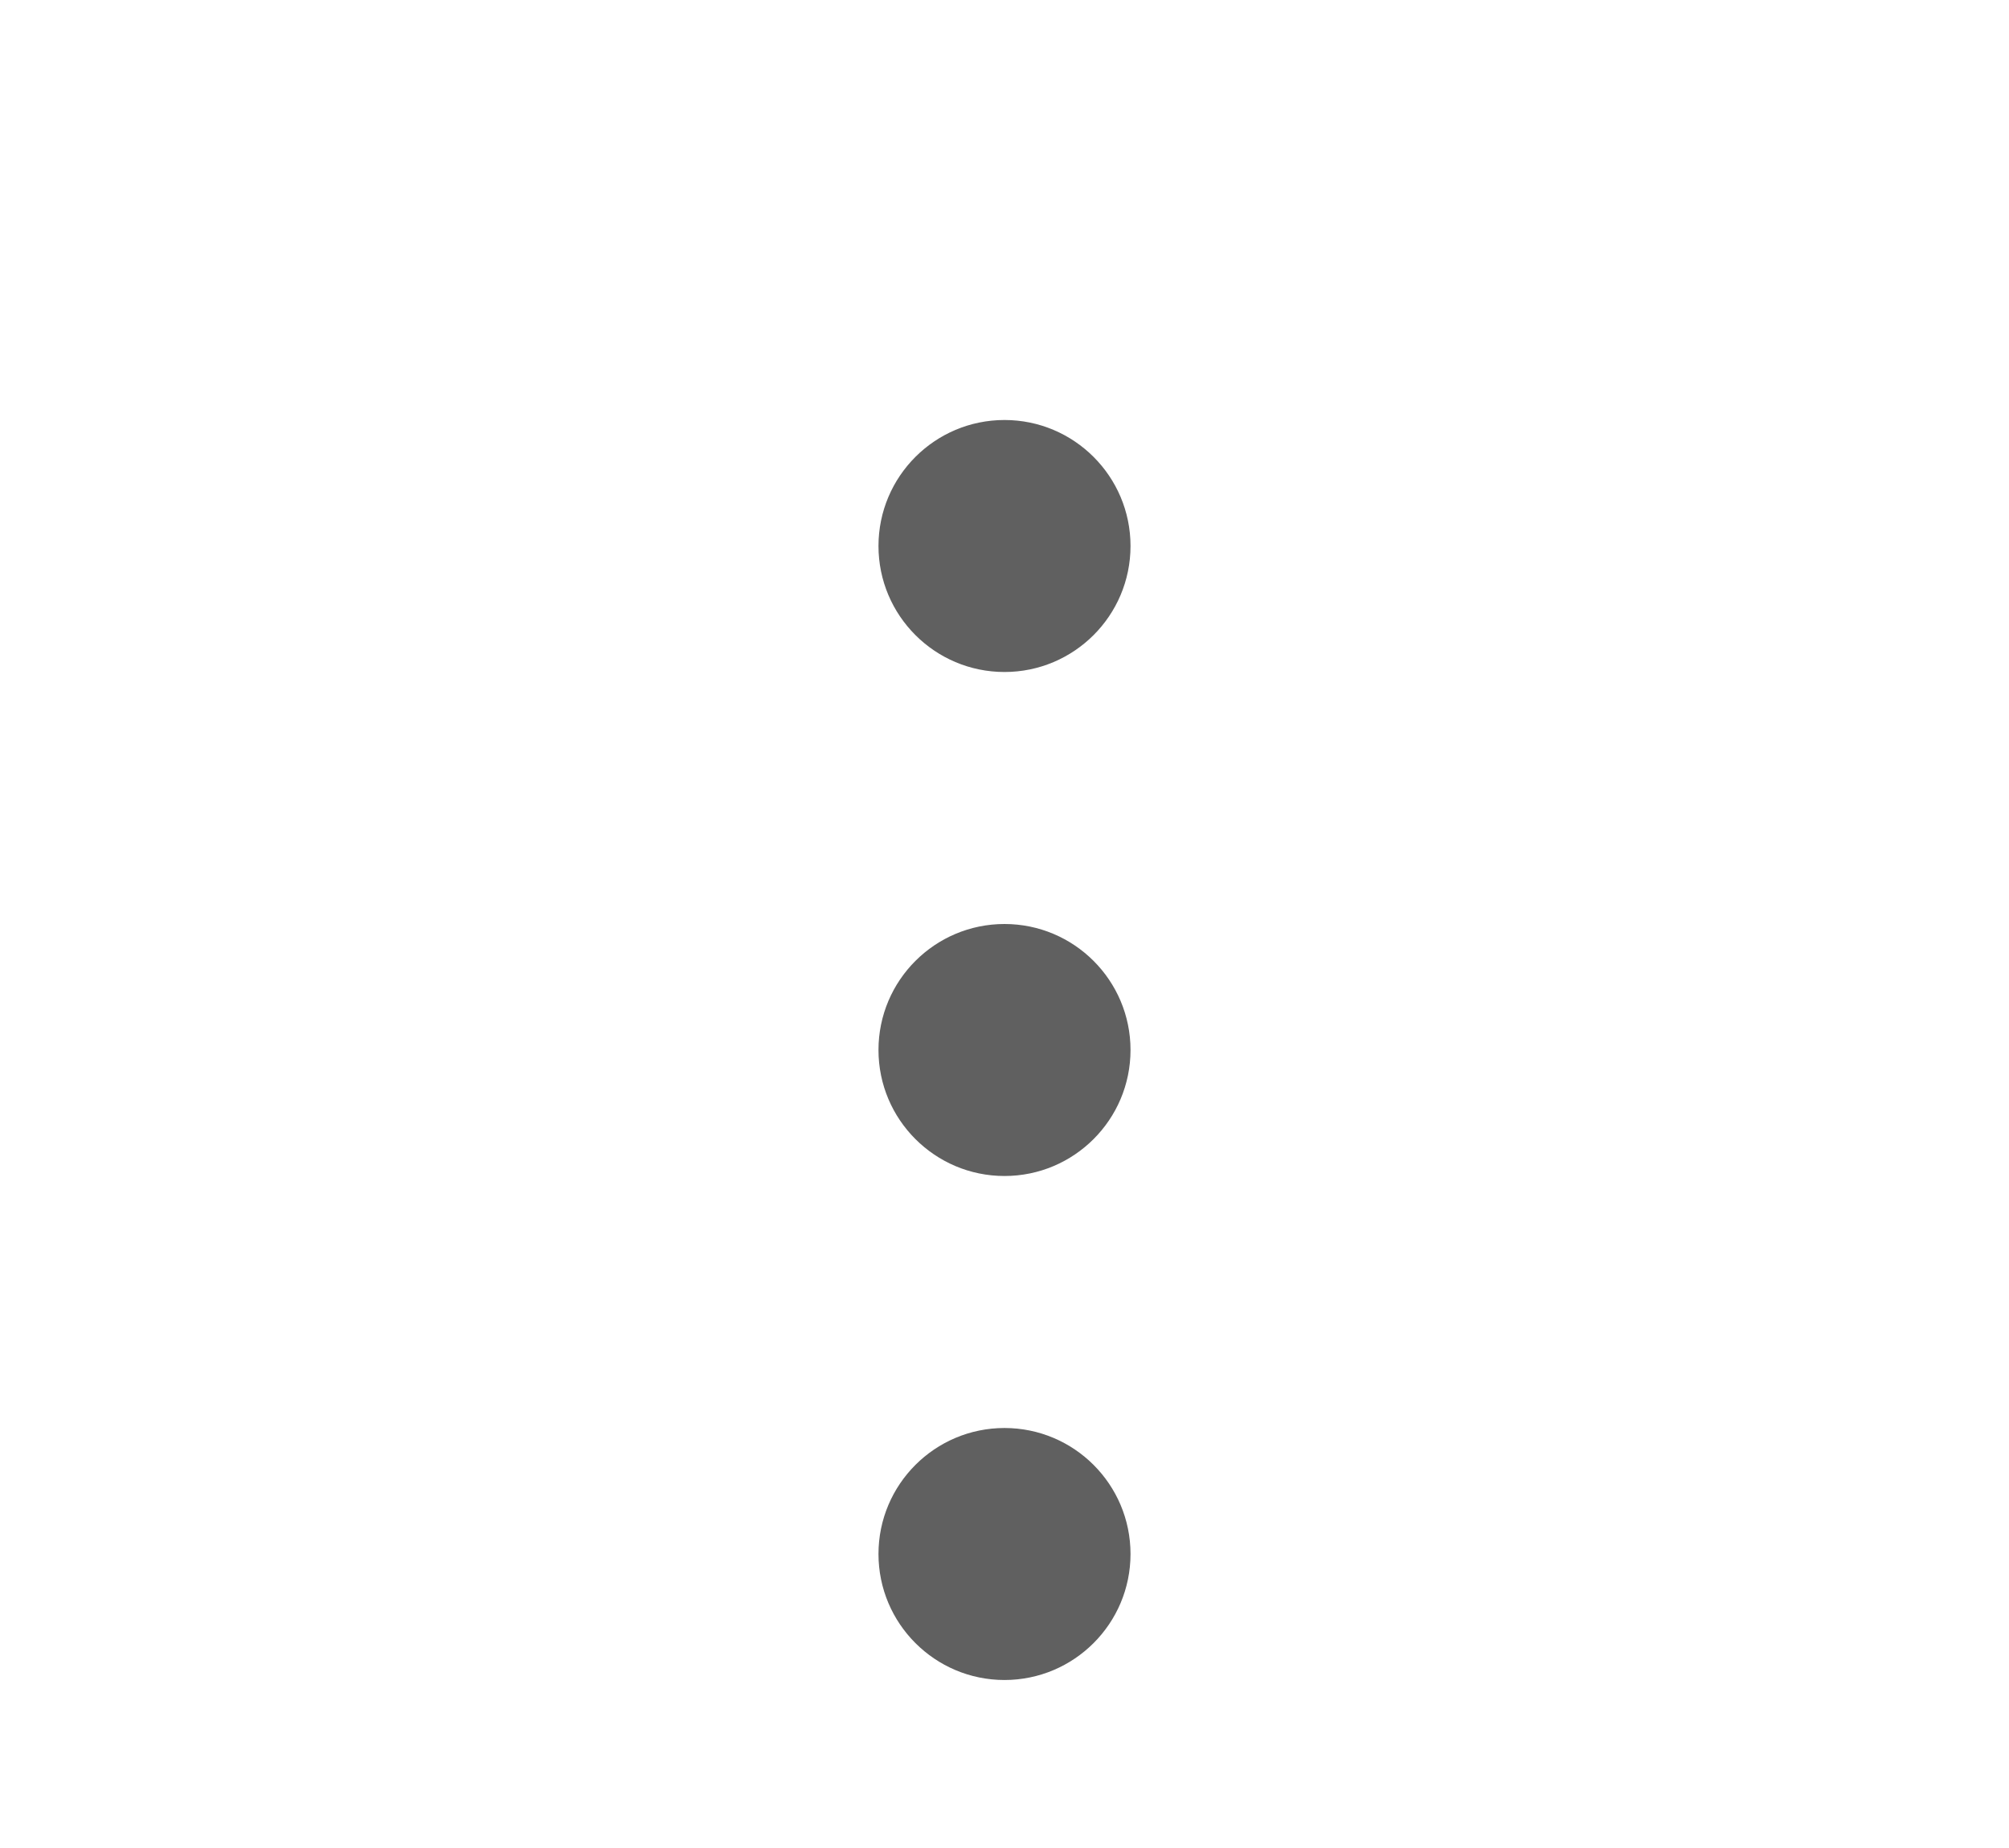
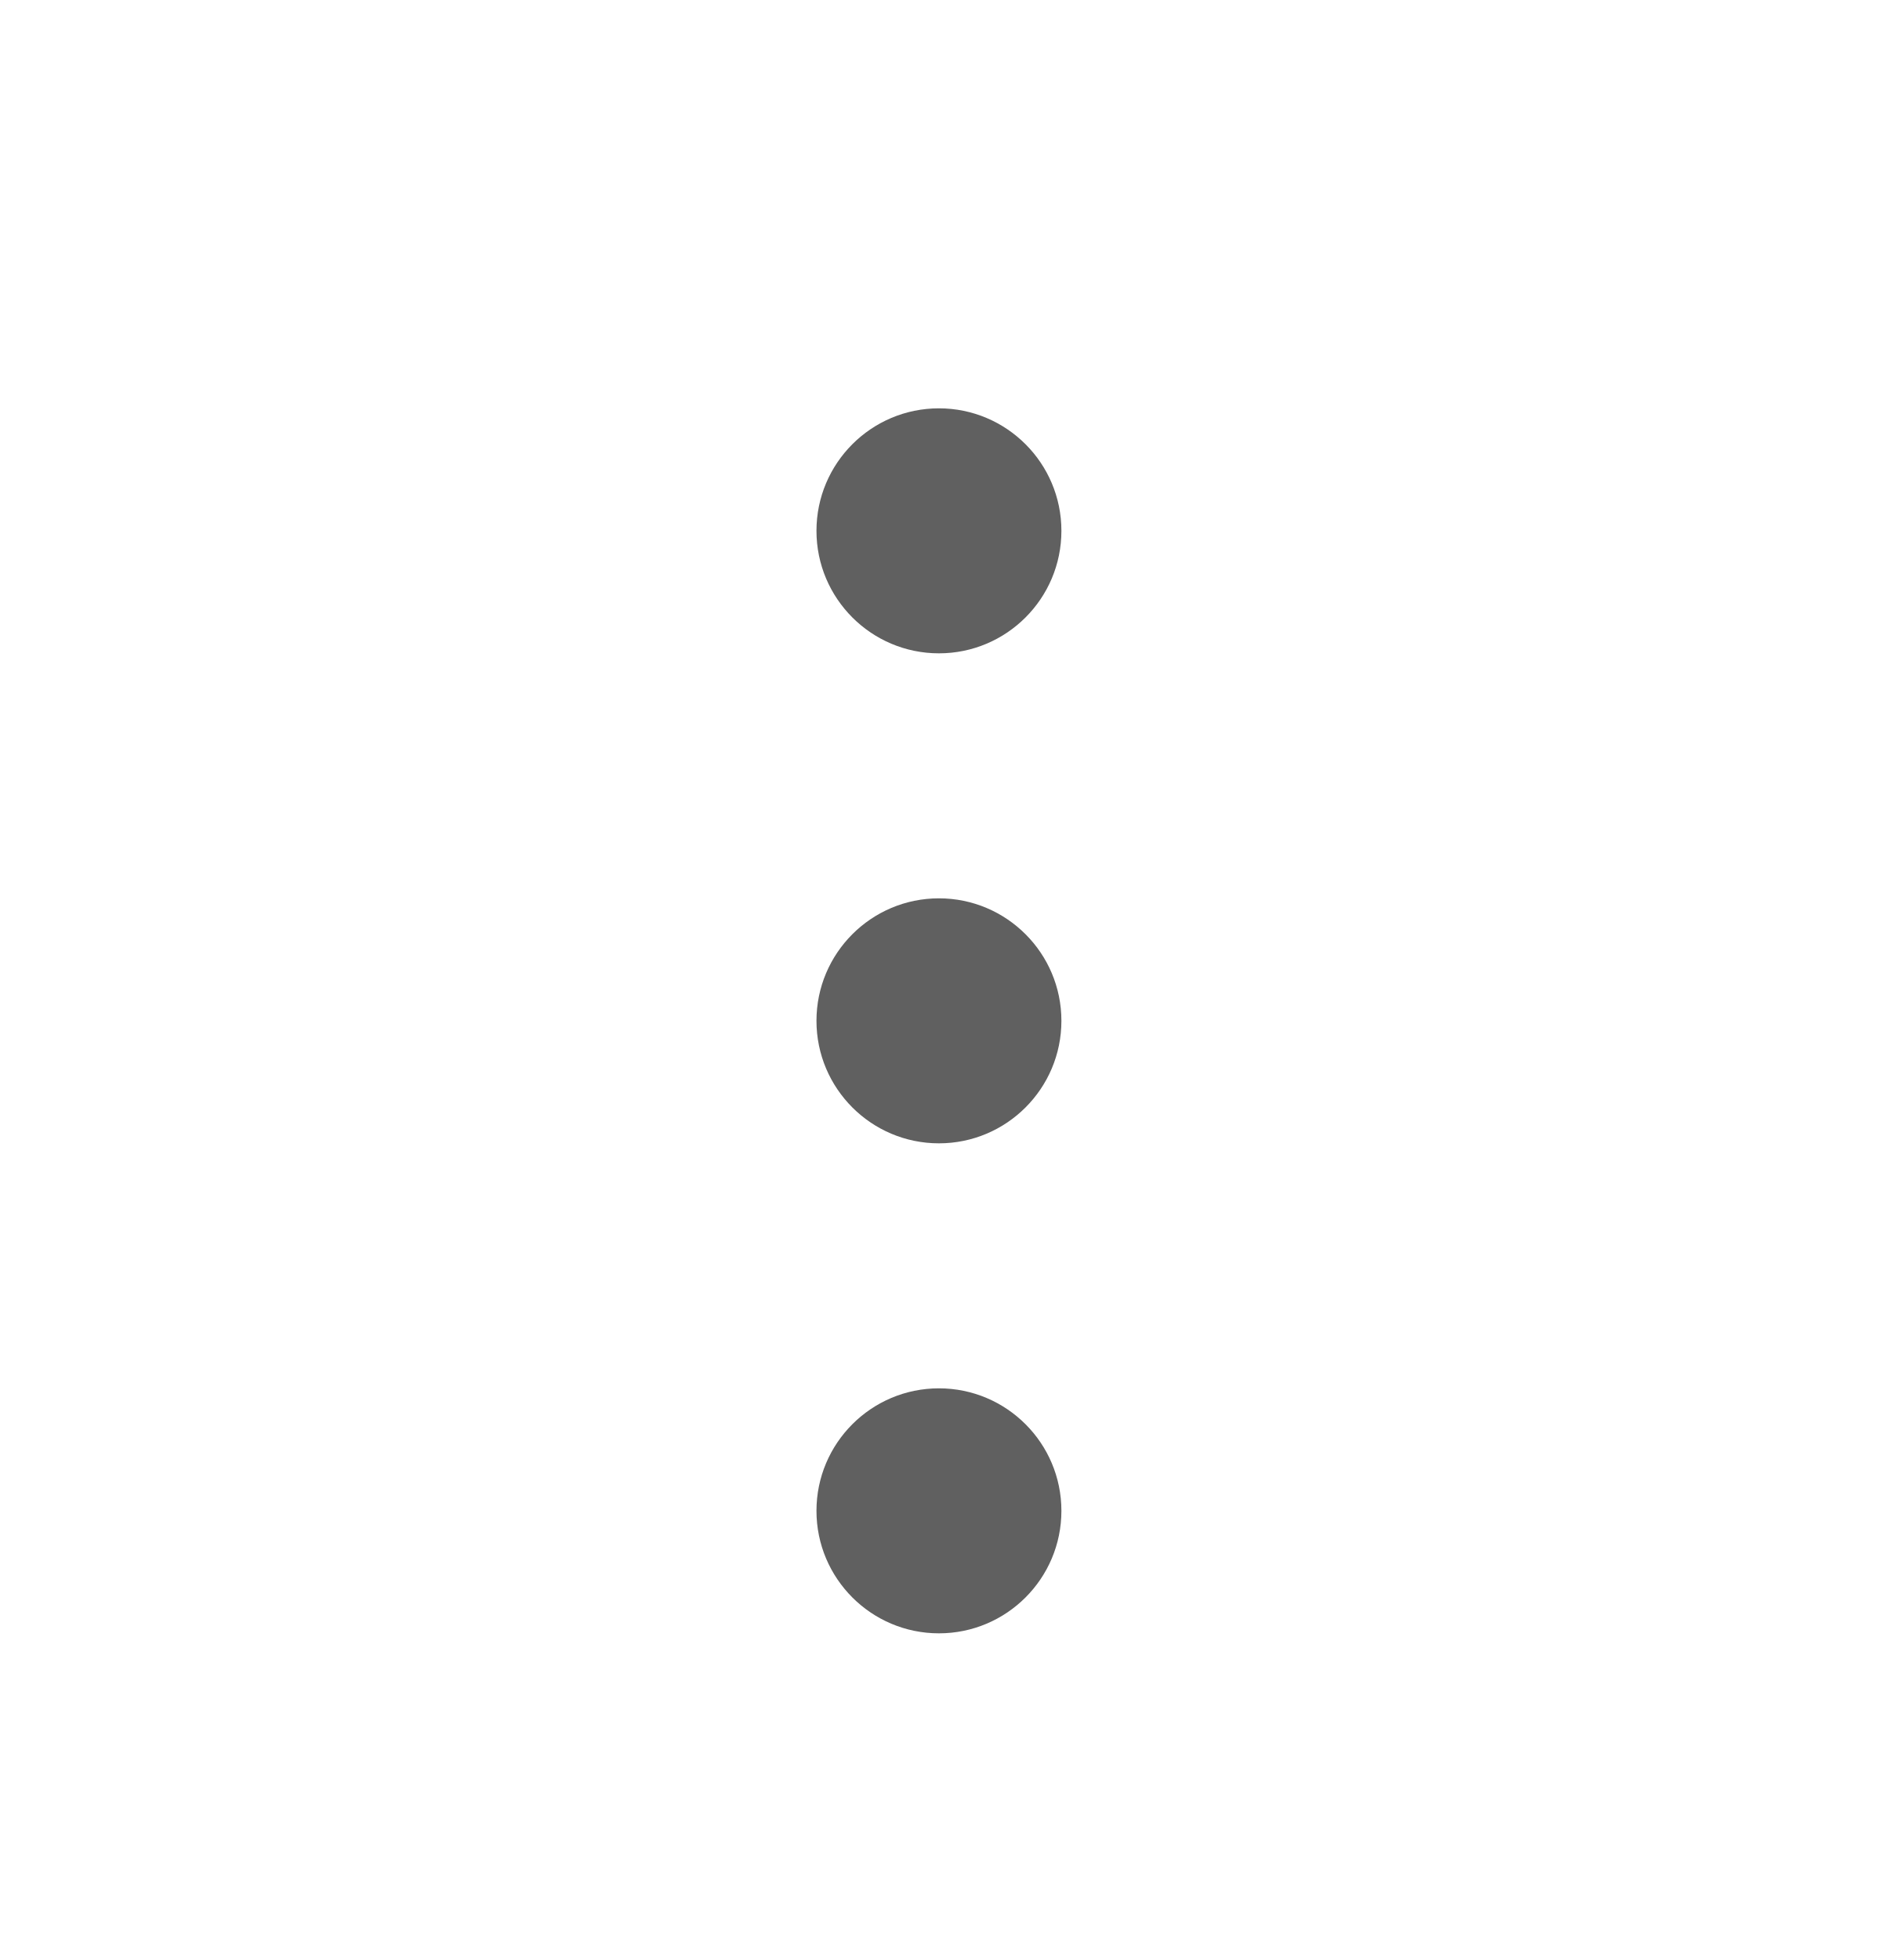
- <svg xmlns="http://www.w3.org/2000/svg" width="25" height="23" viewBox="0 0 23 22" fill="none">
+ <svg xmlns="http://www.w3.org/2000/svg" width="23" height="24" viewBox="0 0 23 24" fill="none">
  <path d="M11.5 14C12.328 14 13 13.328 13 12.5C13 11.672 12.328 11 11.5 11C10.672 11 10 11.672 10 12.5C10 13.328 10.672 14 11.5 14Z" fill="#606060" />
  <path d="M11.5 20C12.328 20 13 19.328 13 18.5C13 17.672 12.328 17 11.5 17C10.672 17 10 17.672 10 18.5C10 19.328 10.672 20 11.5 20Z" fill="#606060" />
  <path d="M11.5 8C12.328 8 13 7.328 13 6.5C13 5.672 12.328 5 11.5 5C10.672 5 10 5.672 10 6.5C10 7.328 10.672 8 11.5 8Z" fill="#606060" />
</svg>
